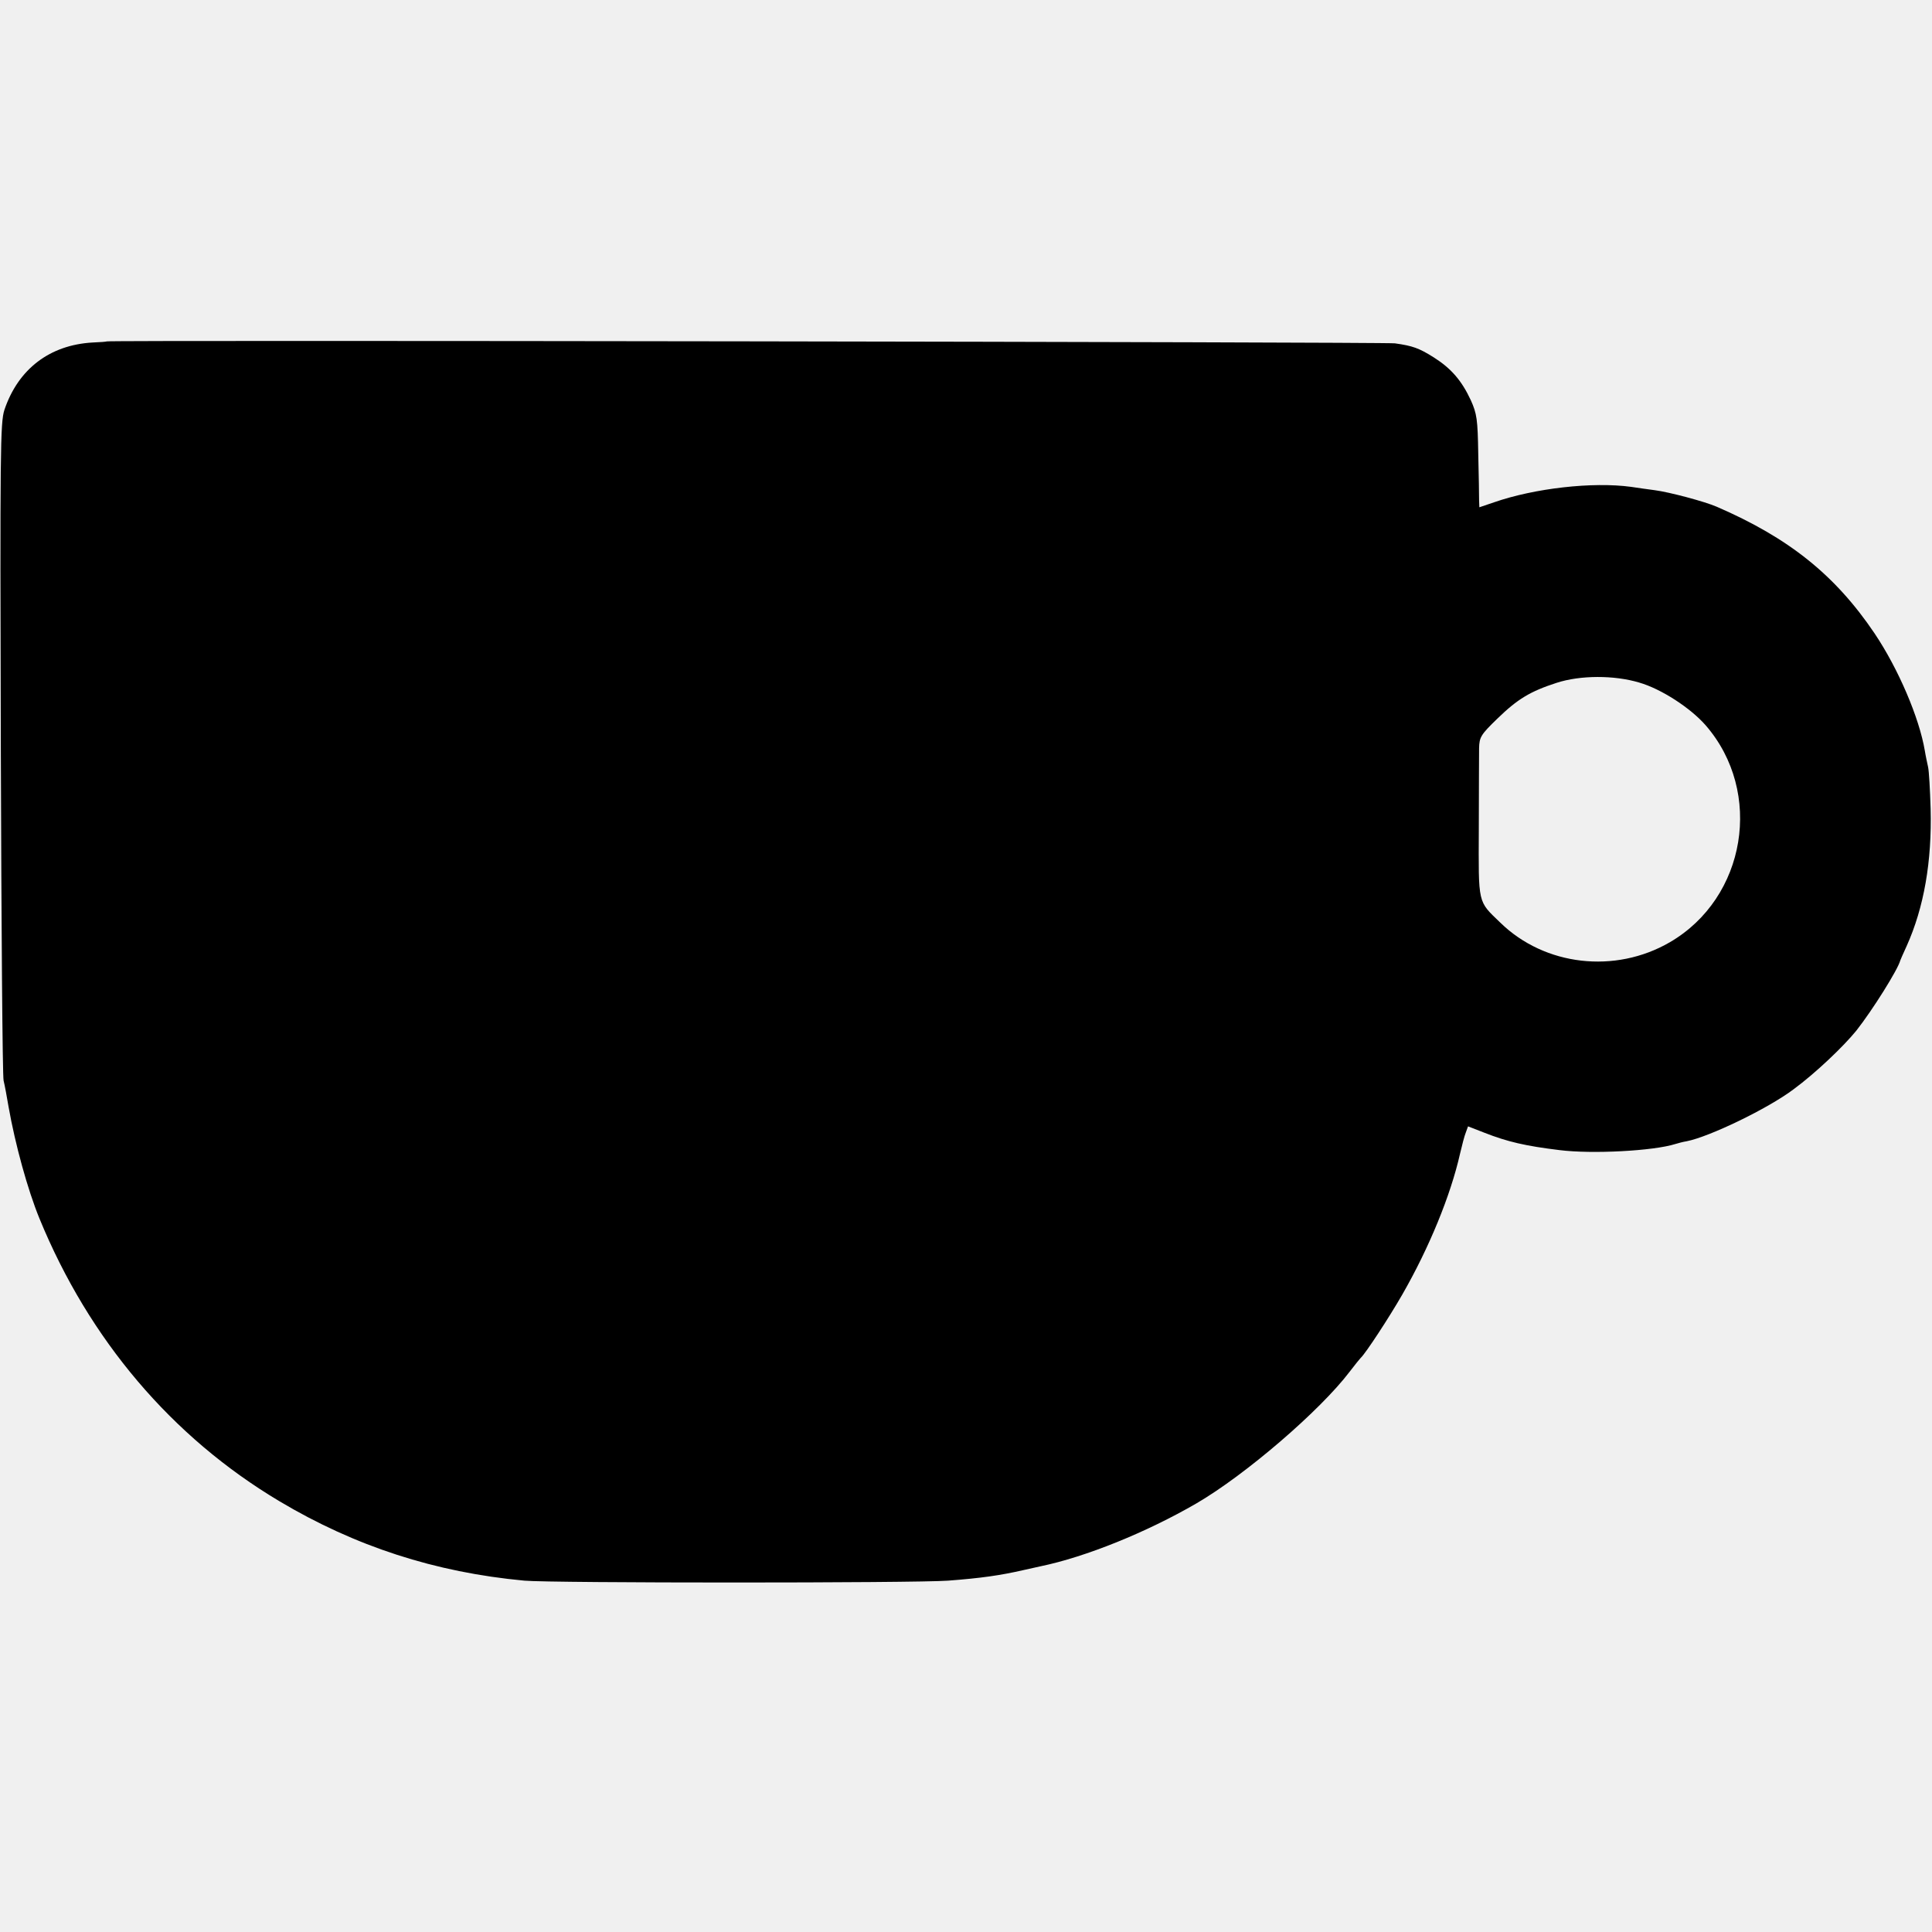
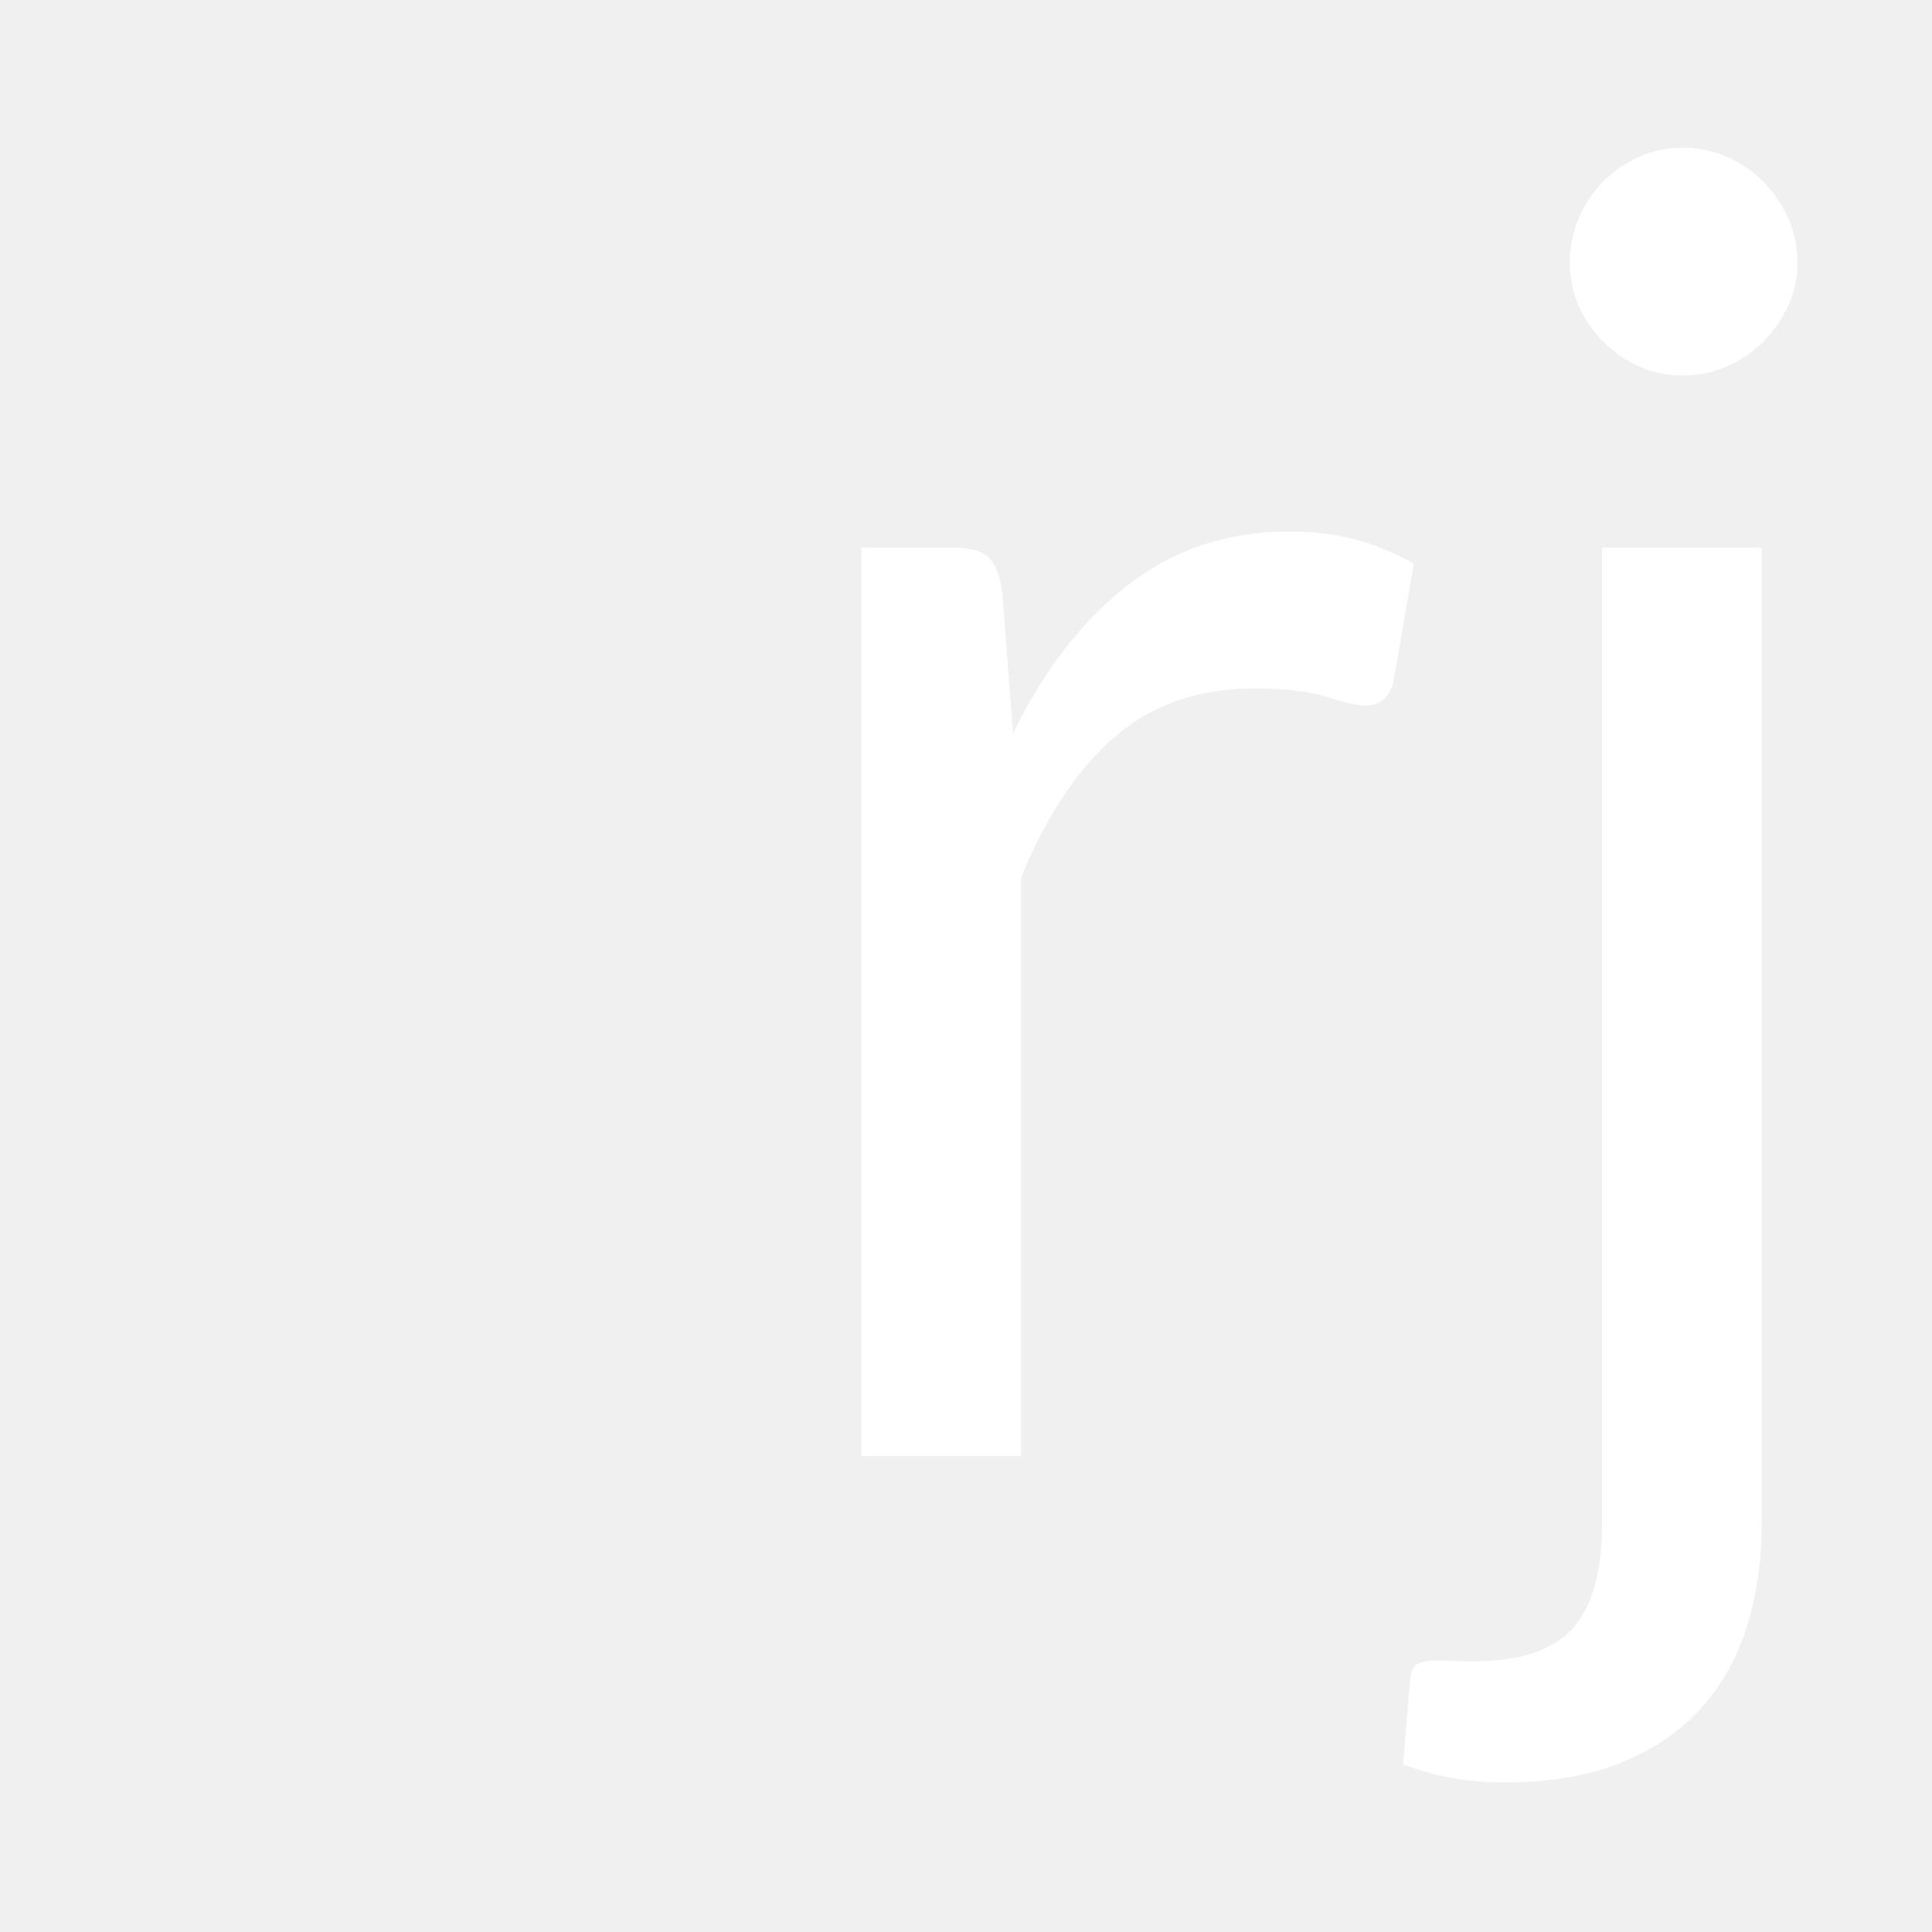
- <svg xmlns="http://www.w3.org/2000/svg" version="1.0" width="700pt" height="700pt" viewBox="0 0 700 700" preserveAspectRatio="xMidYMid meet">
-   <g transform="translate(0,700) scale(0.1,-0.1)" fill="#000000" stroke="none">
-     <path d="M387 5763 c-1 -1 -24 -3 -52 -4 -155 -9 -269 -96 -319 -244 -15 -46 -16 -145 -13 -1225 2 -646 6 -1188 10 -1205 4 -16 12 -59 18 -95 24 -136 69 -300 112 -405 180 -439 480 -792 869 -1024 275 -164 565 -258 888 -288 97 -9 1416 -9 1535 0 119 9 189 19 272 38 27 6 55 12 63 14 164 34 384 123 565 228 177 103 448 336 555 477 19 25 37 47 40 50 17 15 104 148 151 230 97 169 175 359 209 510 7 30 16 65 21 77 l8 22 59 -23 c84 -33 149 -48 272 -63 119 -15 341 -3 420 22 10 3 28 8 41 10 82 16 294 118 387 188 79 58 181 155 228 213 59 75 151 222 159 254 1 3 11 26 23 52 63 140 92 307 87 498 -2 69 -6 136 -9 150 -3 14 -9 41 -12 60 -20 119 -96 297 -182 425 -143 212 -311 346 -572 459 -44 19 -171 53 -225 60 -22 3 -60 8 -85 12 -140 19 -350 -5 -497 -56 l-53 -18 -1 26 c0 15 -1 90 -3 167 -2 126 -5 146 -27 195 -33 71 -71 115 -134 155 -54 34 -77 42 -141 51 -35 5 -4663 12 -4667 7z m5552 -1236 c80 -23 186 -92 241 -155 210 -242 147 -625 -130 -786 -198 -115 -453 -86 -614 71 -83 80 -79 64 -78 341 0 136 1 267 1 291 1 40 6 49 66 107 73 71 119 99 215 130 86 28 209 28 299 1z" />
+ <svg xmlns="http://www.w3.org/2000/svg" width="850px" height="850px" viewBox="0 0 850 850" version="1.1">
+   <defs />
+   <g id="Page-2" stroke="none" stroke-width="1" fill="none" fill-rule="evenodd">
+     <g id="rj_J" fill="#FFFFFF">
+       <path d="M379,640.576 L379,240.947 L419.239,240.947 C426.866,240.947 432.126,242.393 435.019,245.286 C437.912,248.18 439.884,253.176 440.937,260.277 L445.671,322.608 C459.347,294.73 476.244,272.967 496.364,257.319 C516.483,241.67 540.087,233.846 567.177,233.846 C578.223,233.846 588.216,235.095 597.159,237.594 C606.101,240.092 614.385,243.577 622.012,248.048 L612.938,300.517 C611.097,307.092 607.021,310.379 600.709,310.379 C597.027,310.379 591.373,309.13 583.745,306.631 C576.118,304.133 565.467,302.884 551.791,302.884 C527.332,302.884 506.884,309.984 490.446,324.187 C474.009,338.389 460.267,359.034 449.221,386.123 L449.221,640.576 L379,640.576 Z M775.078,240.947 L775.078,670.163 C775.078,686.206 772.974,701.131 768.766,714.939 C764.558,728.746 757.917,740.778 748.844,751.035 C739.77,761.293 728.067,769.38 713.733,775.297 C699.4,781.215 682.239,784.173 662.251,784.173 C653.572,784.173 645.682,783.516 638.581,782.201 C631.48,780.886 624.379,778.914 617.278,776.284 L620.434,738.412 C620.96,734.992 622.143,732.823 623.985,731.902 C625.826,730.982 628.718,730.521 632.663,730.521 C634.768,730.521 637.003,730.587 639.37,730.719 C641.737,730.85 644.63,730.916 648.049,730.916 C668.563,730.916 683.159,726.116 691.838,716.517 C700.518,706.917 704.857,691.466 704.857,670.163 L704.857,240.947 L775.078,240.947 Z M790.858,115.496 C790.858,122.334 789.477,128.712 786.716,134.629 C783.954,140.547 780.272,145.807 775.67,150.409 C771.067,155.012 765.742,158.628 759.692,161.258 C753.643,163.888 747.2,165.203 740.362,165.203 C733.524,165.203 727.146,163.888 721.229,161.258 C715.311,158.628 710.051,155.012 705.449,150.409 C700.846,145.807 697.23,140.547 694.6,134.629 C691.97,128.712 690.655,122.334 690.655,115.496 C690.655,108.658 691.97,102.149 694.6,95.968 C697.23,89.788 700.846,84.396 705.449,79.794 C710.051,75.191 715.311,71.575 721.229,68.945 C727.146,66.315 733.524,65 740.362,65 C747.2,65 753.643,66.315 759.692,68.945 C765.742,71.575 771.067,75.191 775.67,79.794 C780.272,84.396 783.954,89.788 786.716,95.968 C789.477,102.149 790.858,108.658 790.858,115.496 L790.858,115.496 Z" id="rj" />
+     </g>
  </g>
</svg>
